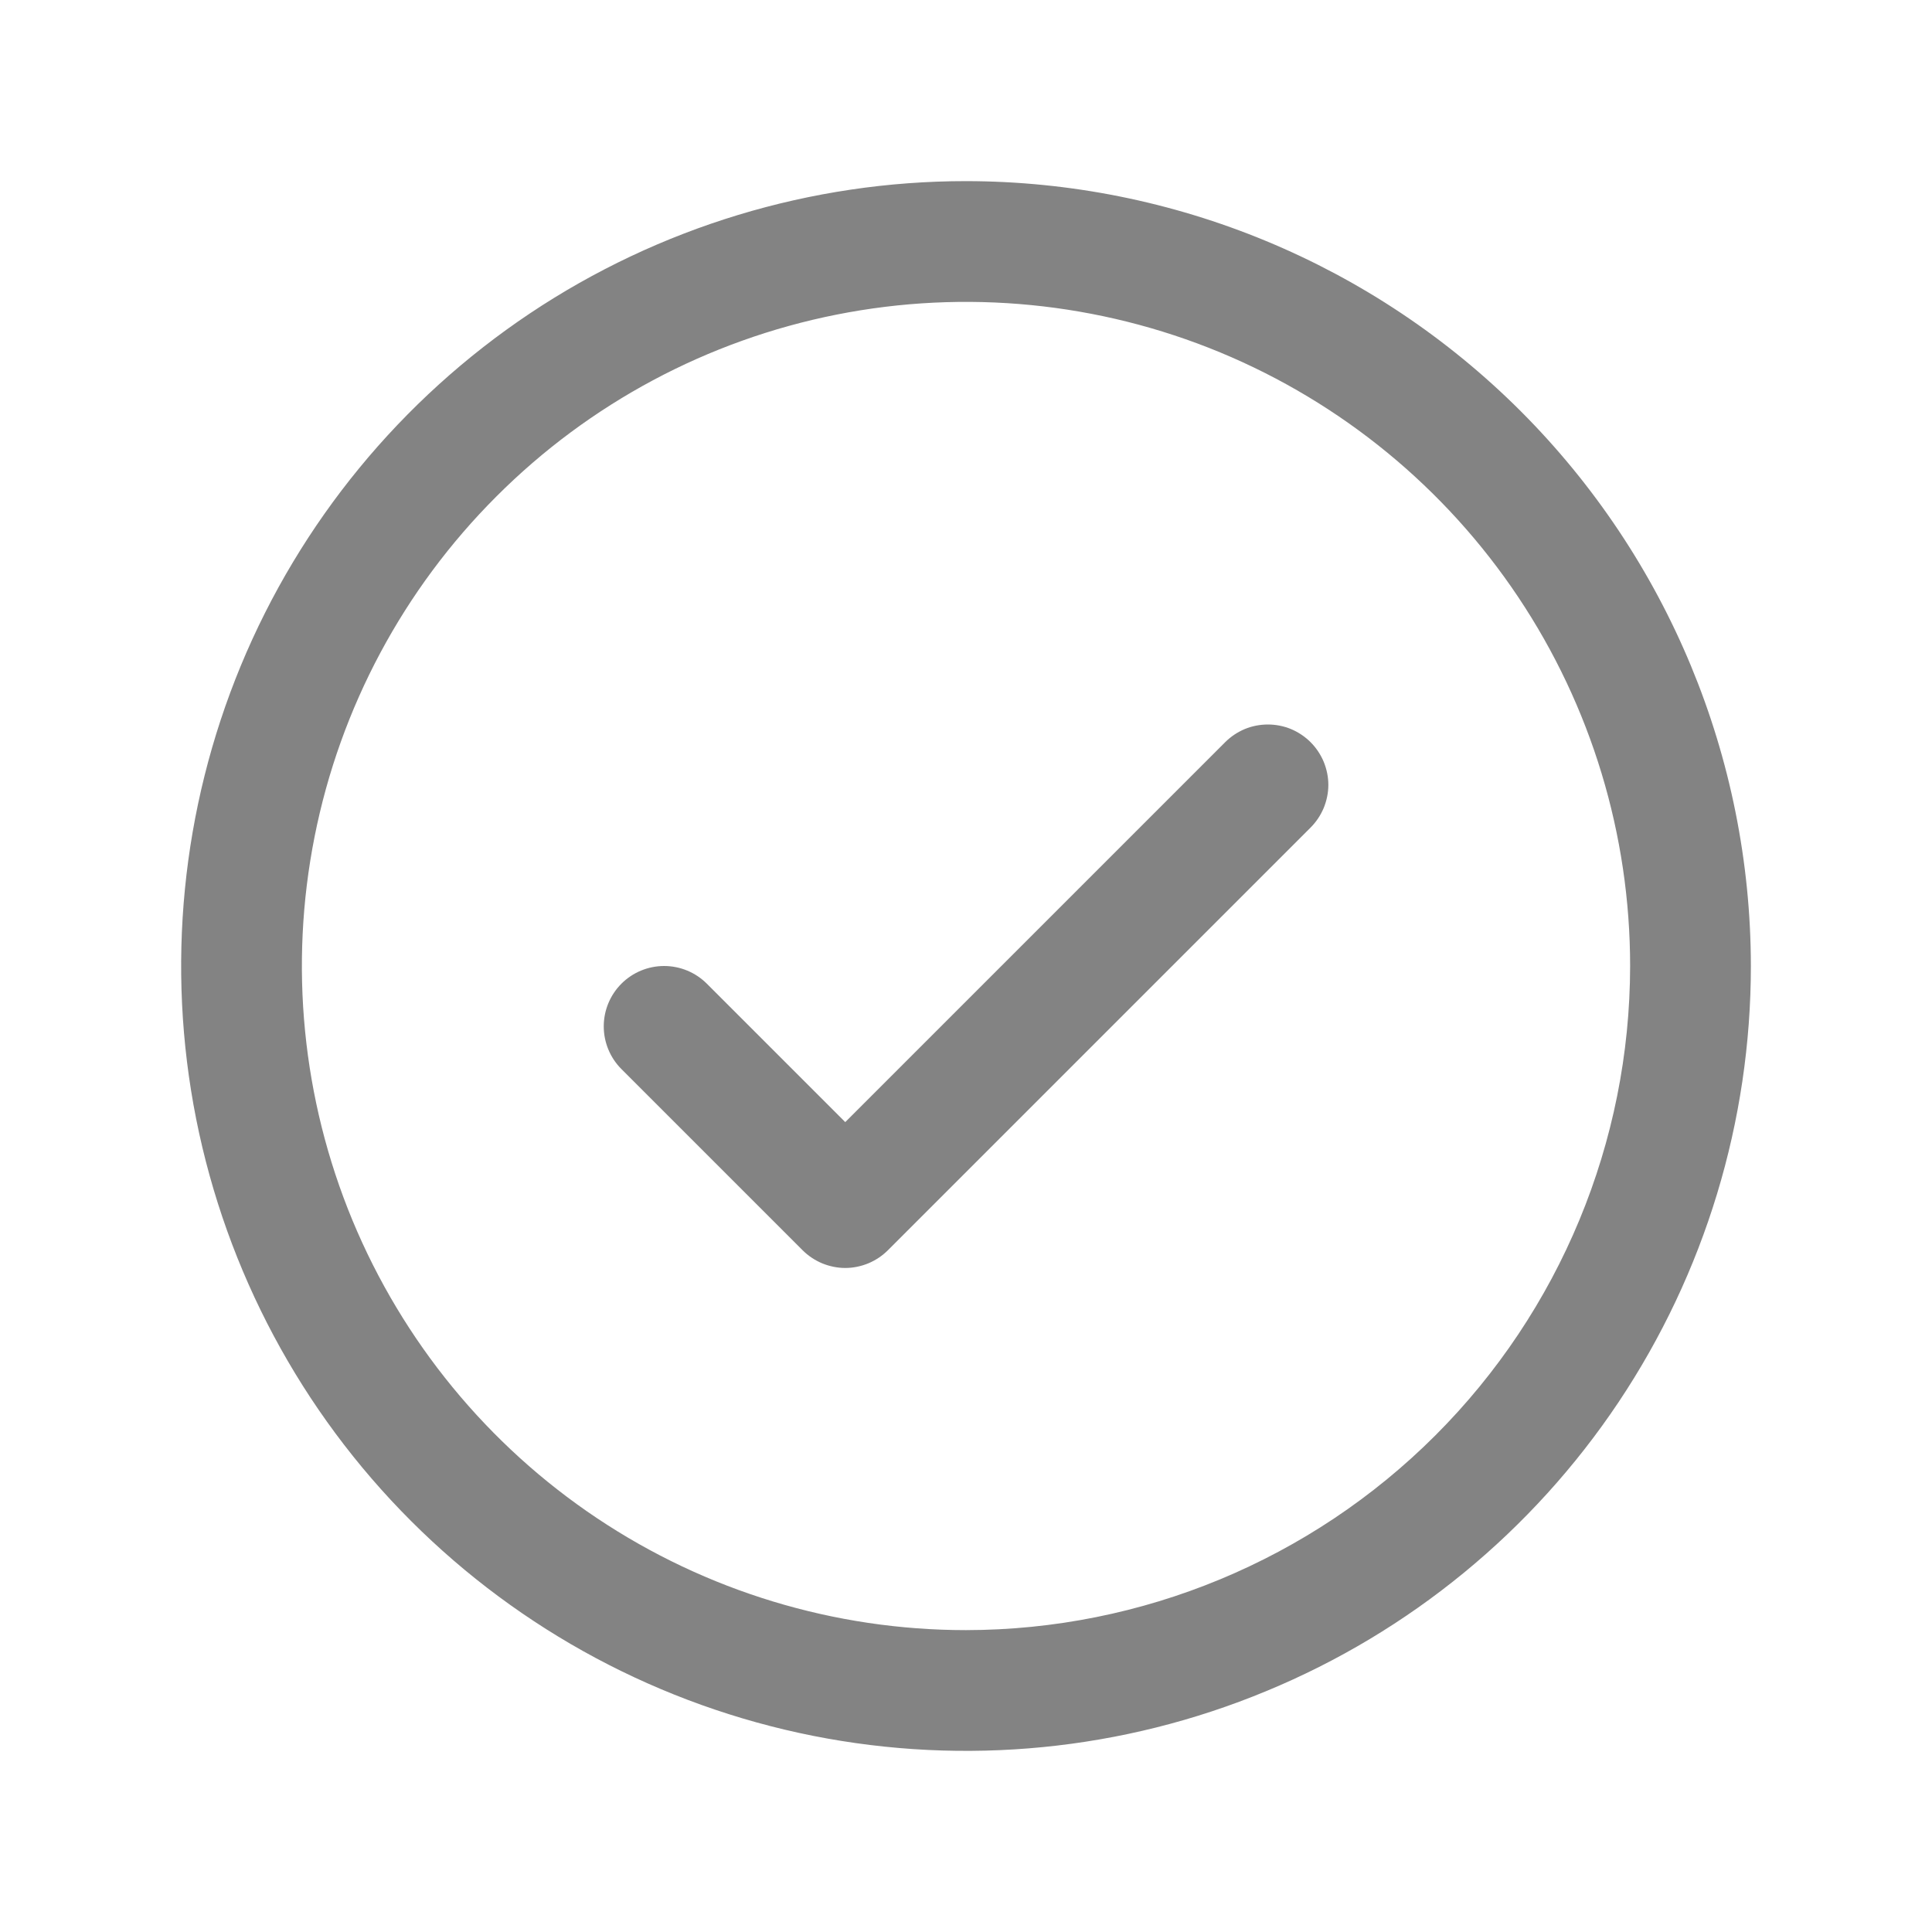
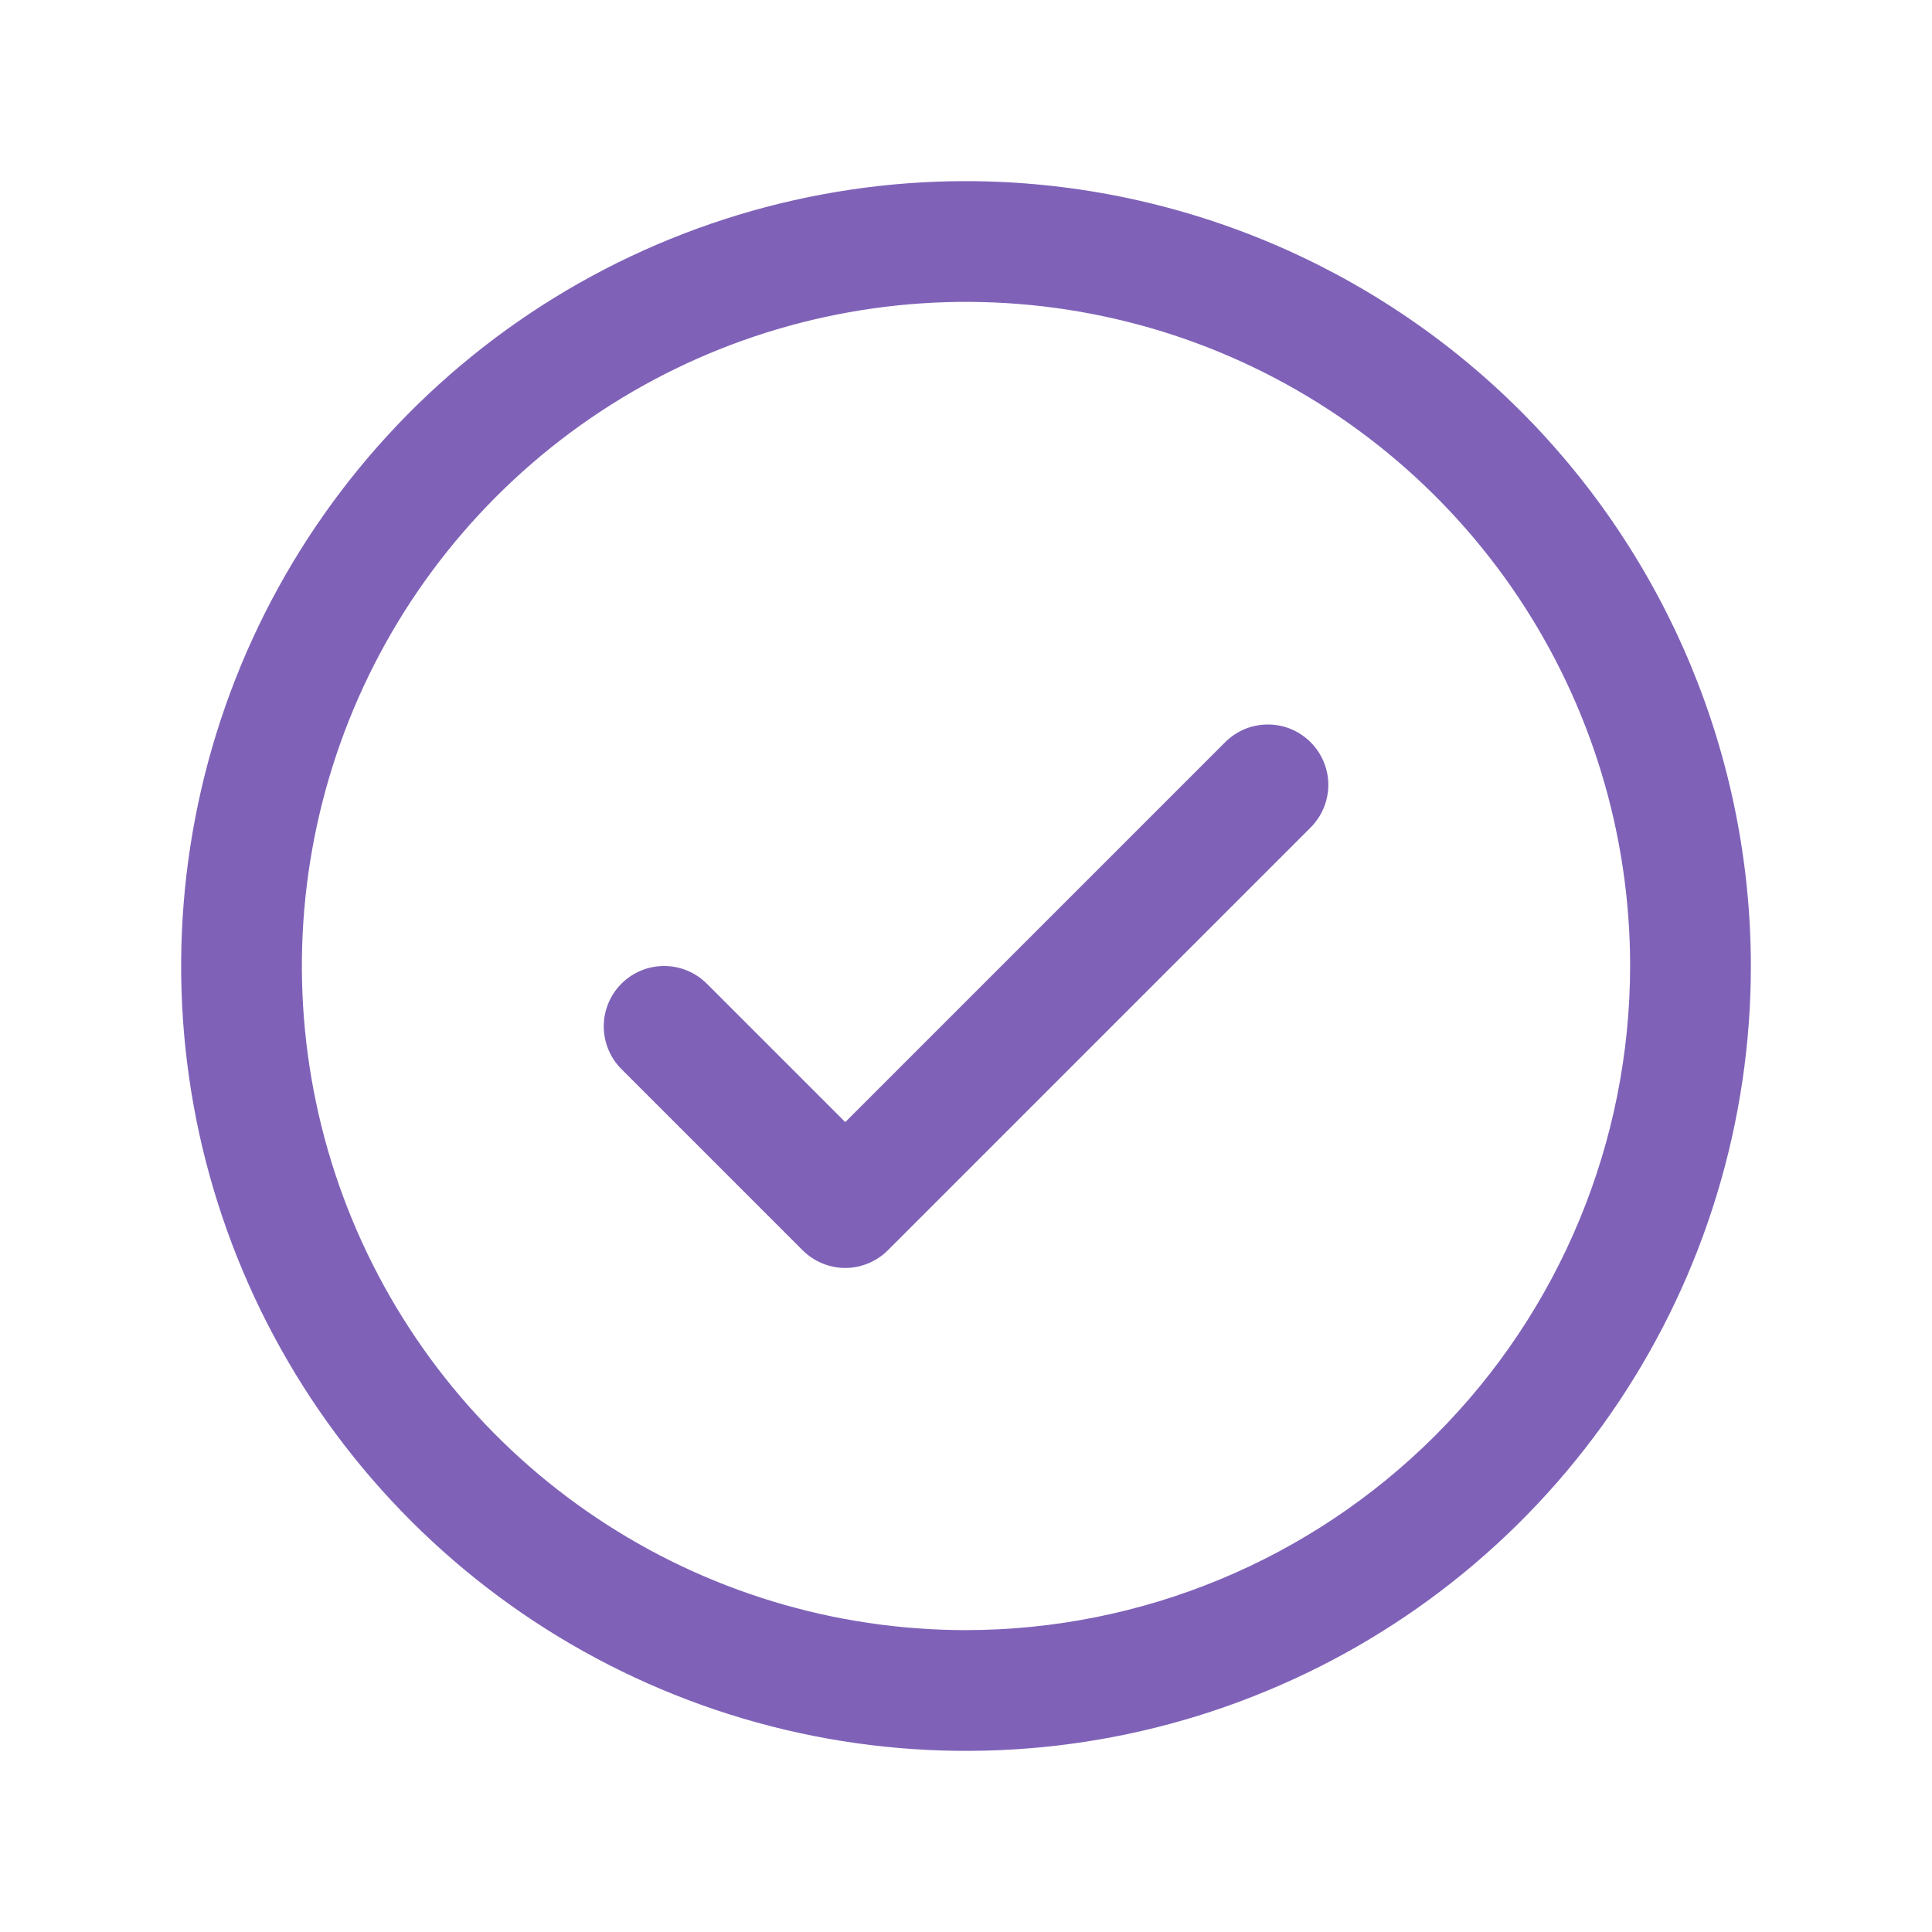
<svg xmlns="http://www.w3.org/2000/svg" preserveAspectRatio="none" overflow="visible" style="display: block;" width="20" height="20" viewBox="0 0 20 20" fill="none">
+   <style>path { fill: #7F62B8; }</style>
  <g id="CheckCircle">
    <path id="Vector" d="M13.567 7.683C13.625 7.741 13.671 7.81 13.703 7.886C13.734 7.962 13.751 8.043 13.751 8.125C13.751 8.207 13.734 8.288 13.703 8.364C13.671 8.44 13.625 8.509 13.567 8.567L9.192 12.942C9.134 13 9.065 13.046 8.989 13.078C8.913 13.109 8.832 13.126 8.75 13.126C8.668 13.126 8.587 13.109 8.511 13.078C8.435 13.046 8.366 13 8.308 12.942L6.433 11.067C6.316 10.95 6.25 10.791 6.25 10.625C6.25 10.459 6.316 10.3 6.433 10.183C6.55 10.066 6.709 10 6.875 10C7.041 10 7.2 10.066 7.317 10.183L8.75 11.616L12.683 7.683C12.741 7.625 12.81 7.579 12.886 7.547C12.961 7.516 13.043 7.5 13.125 7.5C13.207 7.5 13.289 7.516 13.364 7.547C13.44 7.579 13.509 7.625 13.567 7.683ZM18.125 10C18.125 11.607 17.648 13.178 16.756 14.514C15.863 15.85 14.594 16.892 13.109 17.506C11.625 18.122 9.991 18.282 8.415 17.969C6.839 17.655 5.391 16.881 4.255 15.745C3.118 14.609 2.345 13.161 2.031 11.585C1.718 10.009 1.879 8.375 2.493 6.891C3.108 5.406 4.15 4.137 5.486 3.244C6.822 2.352 8.393 1.875 10 1.875C12.154 1.877 14.22 2.734 15.743 4.257C17.266 5.781 18.123 7.846 18.125 10ZM16.875 10C16.875 8.64 16.472 7.311 15.716 6.18C14.961 5.05 13.887 4.169 12.631 3.648C11.375 3.128 9.992 2.992 8.659 3.257C7.325 3.522 6.1 4.177 5.139 5.139C4.177 6.1 3.522 7.325 3.257 8.659C2.992 9.992 3.128 11.375 3.648 12.631C4.169 13.887 5.05 14.961 6.18 15.716C7.311 16.472 8.64 16.875 10 16.875C11.823 16.873 13.57 16.148 14.859 14.859C16.148 13.57 16.873 11.823 16.875 10Z" fill="#838383" />
  </g>
</svg>
